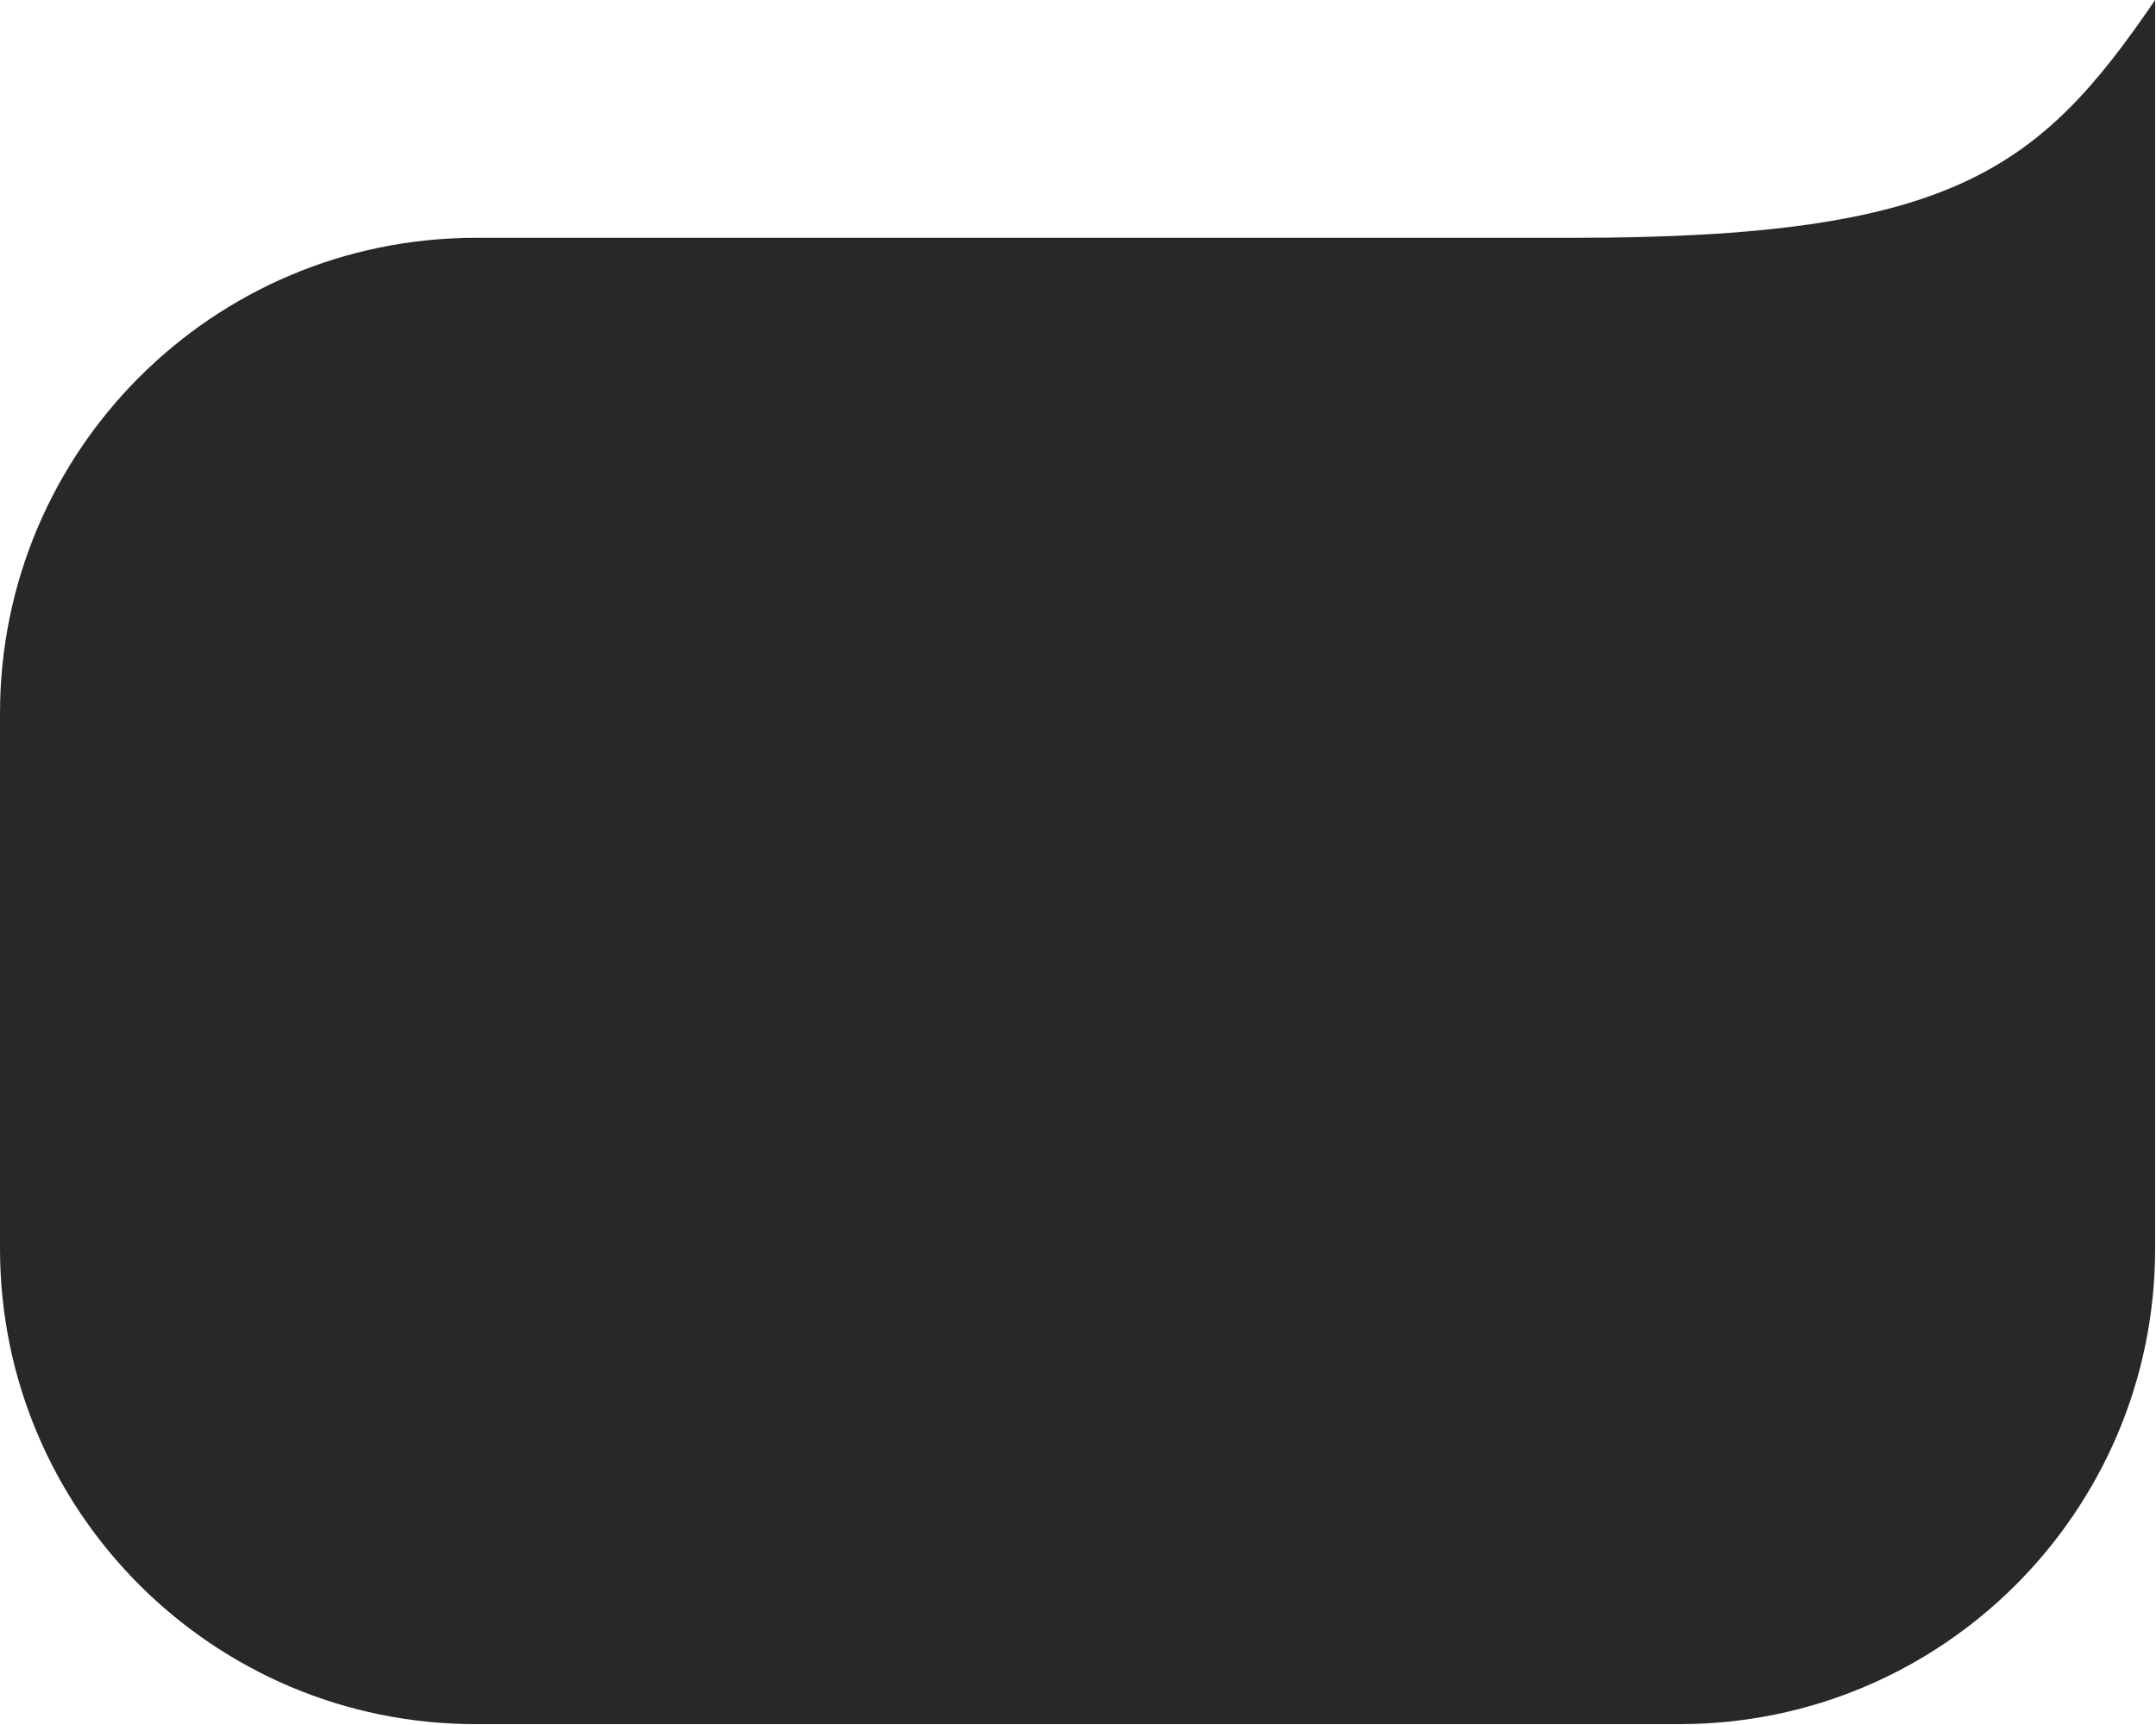
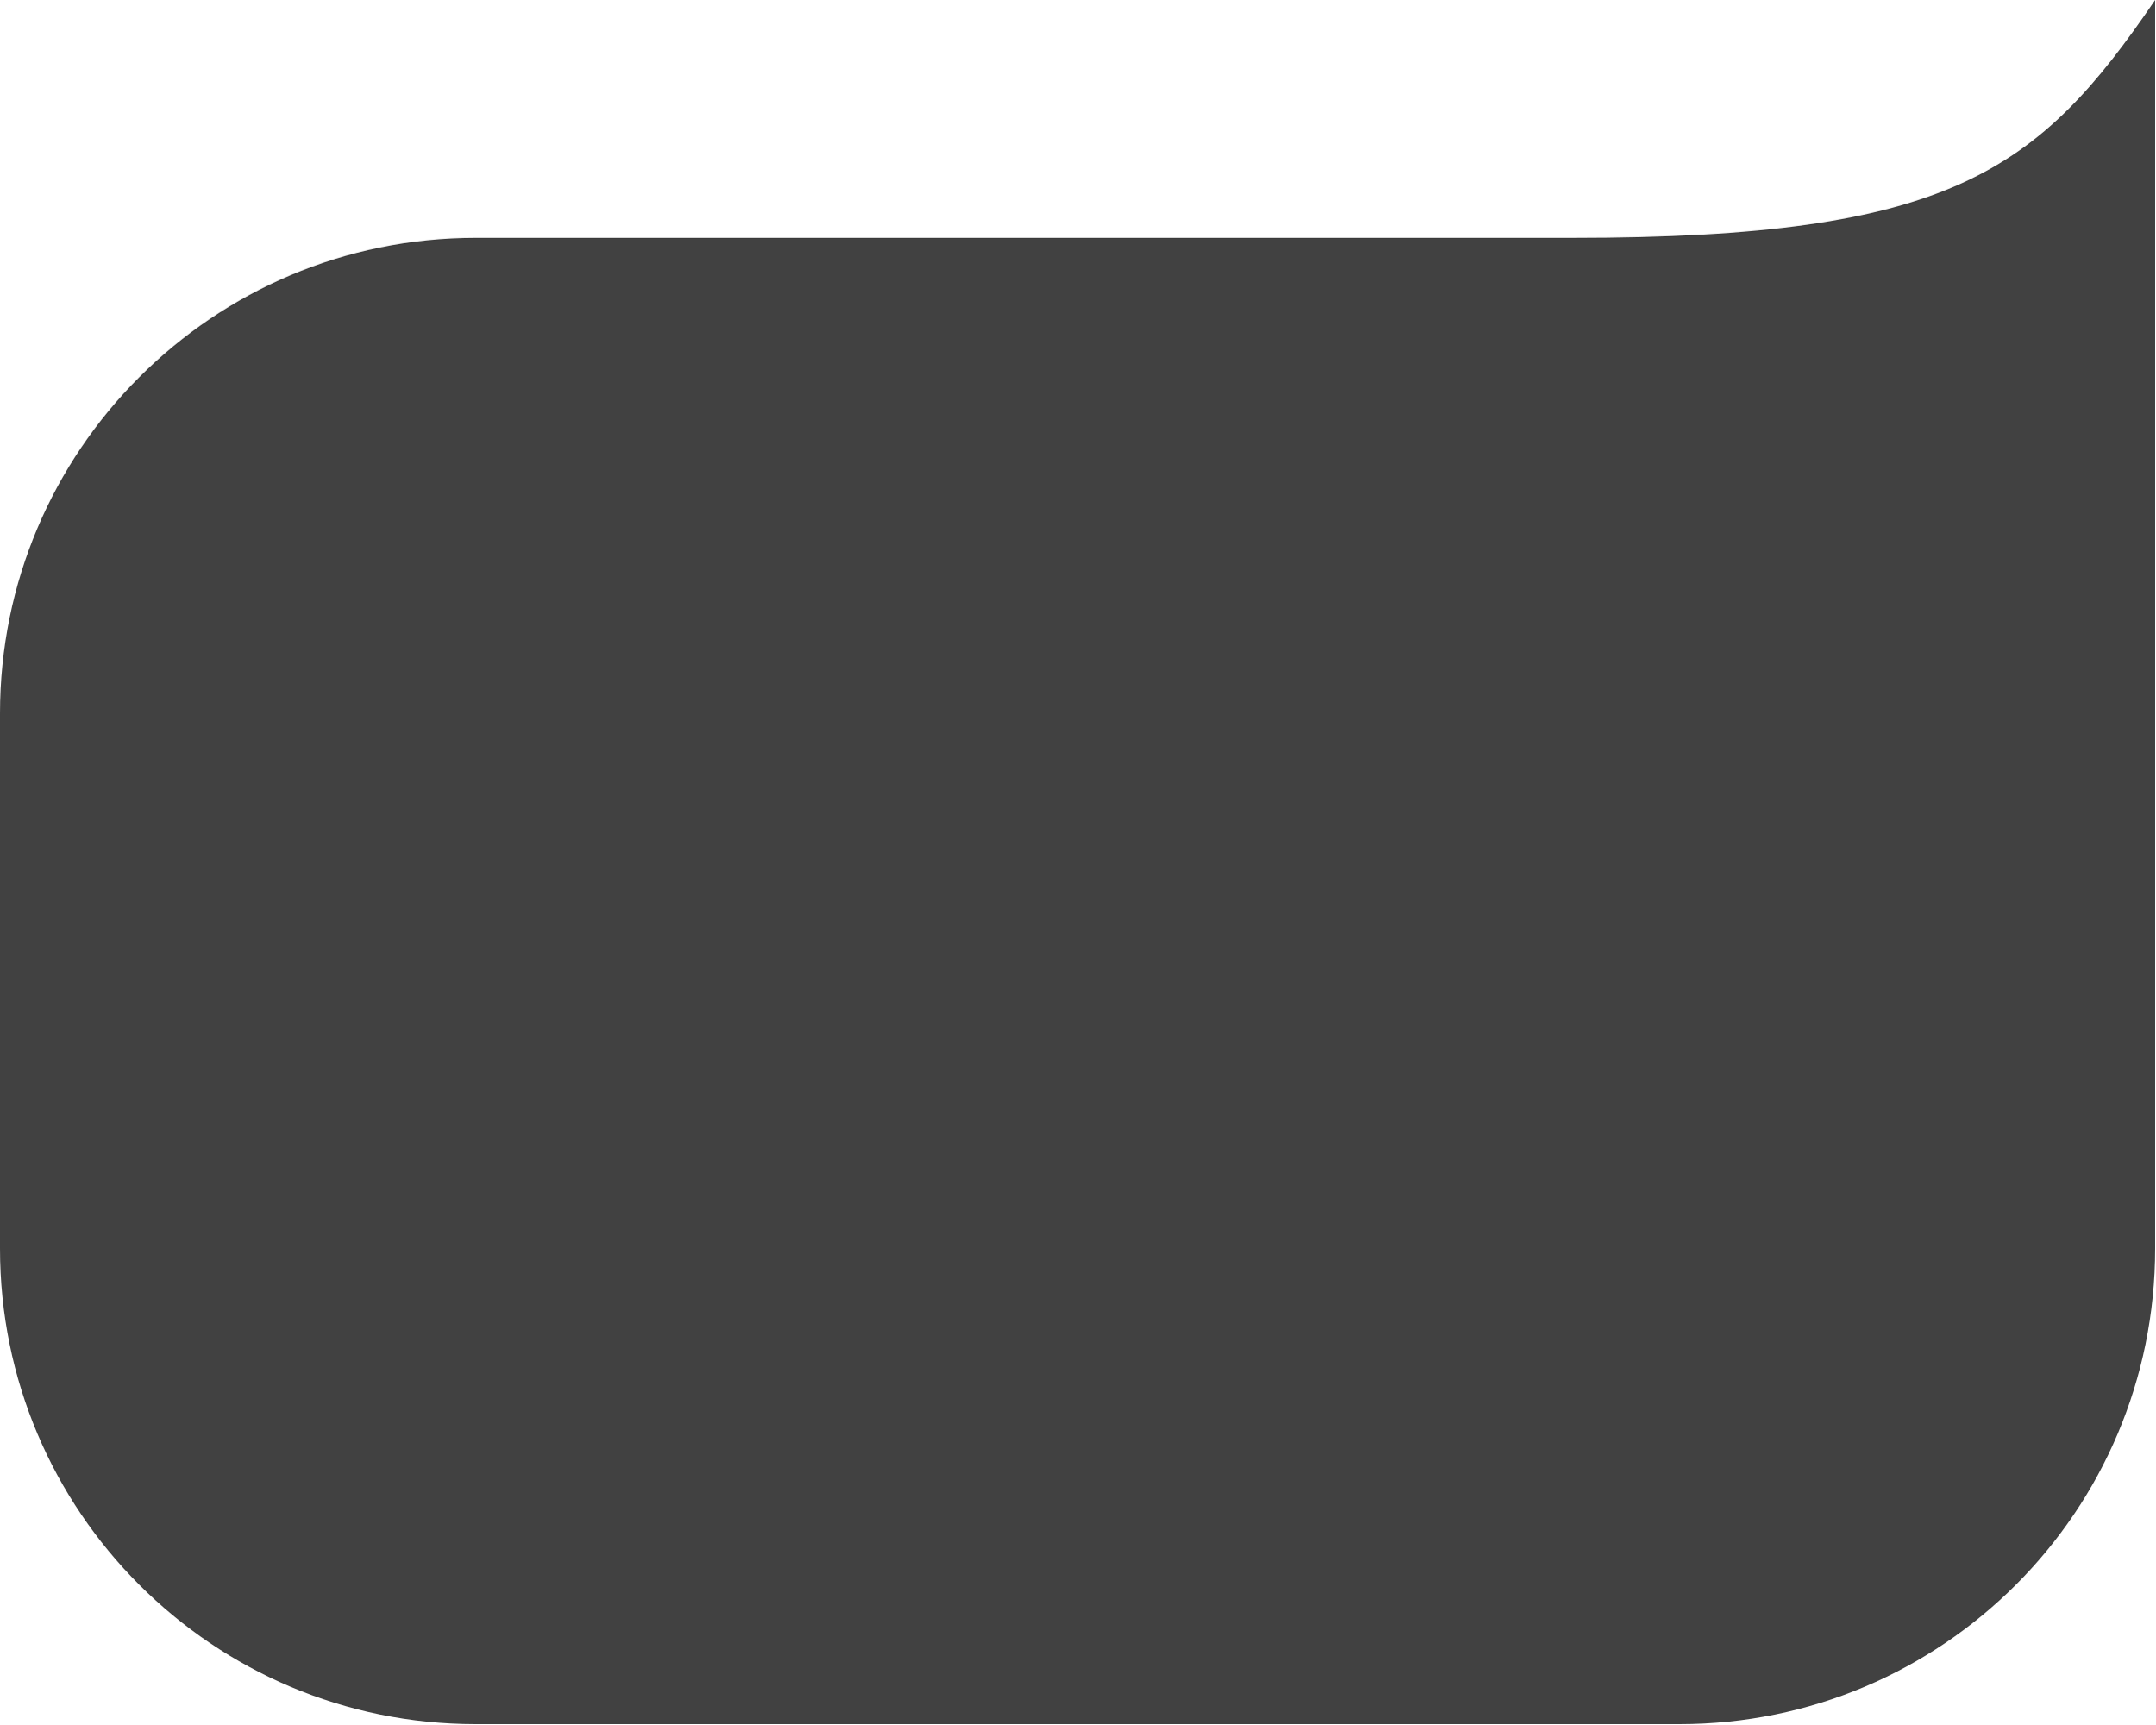
<svg xmlns="http://www.w3.org/2000/svg" width="145" height="116" viewBox="0 0 145 116" fill="none">
-   <path fill-rule="evenodd" clip-rule="evenodd" d="M145 47.968L145 0C137.162 11.5 131.284 16 105.811 16H32C14.327 16 0 30.327 0 48V84C0 101.673 14.327 116 32 116H113C130.673 116 145 101.673 145 84L145 48C145 47.989 145 47.979 145 47.968Z" fill="#111111" fill-opacity="0.9" />
+   <path opacity="0.8" fill-rule="evenodd" clip-rule="evenodd" d="M145 48L145 0C137.162 11.5 131.284 16 105.811 16L32 16C14.327 16 0 30.327 0 48V84C0 101.673 14.327 116 32 116H113C130.673 116 145 101.673 145 84V48Z" fill="#111111" />
</svg>
